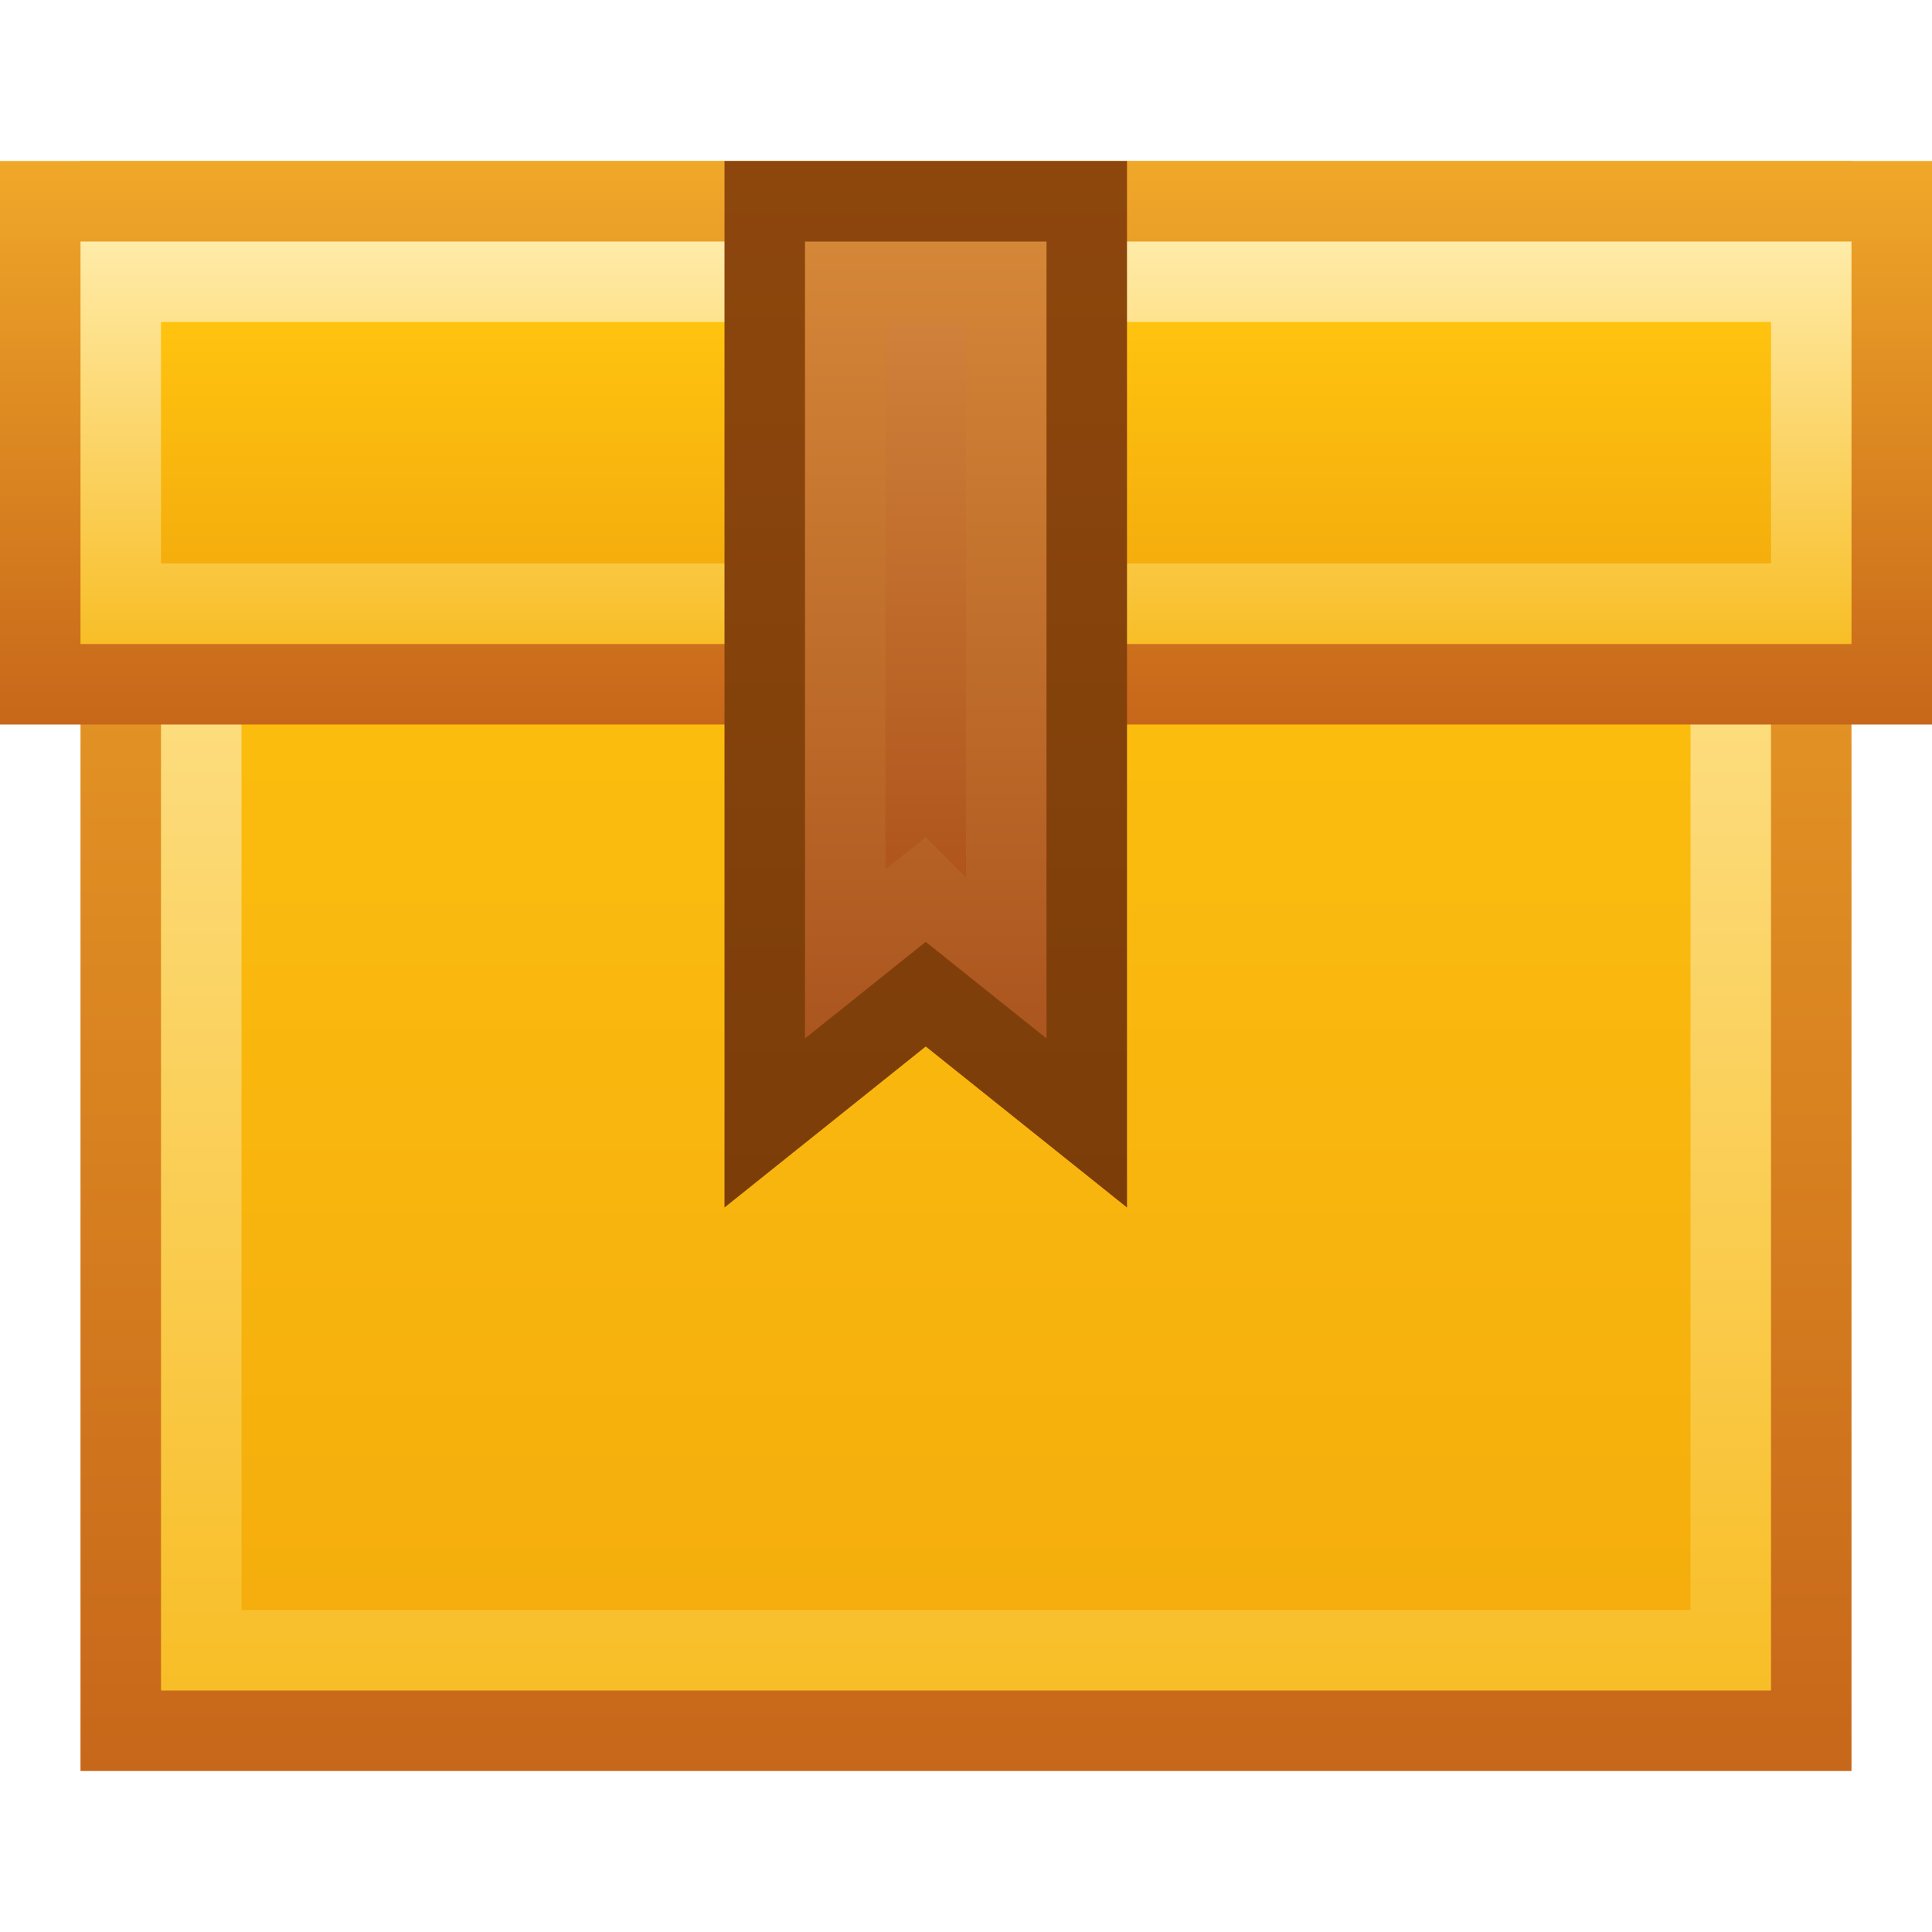
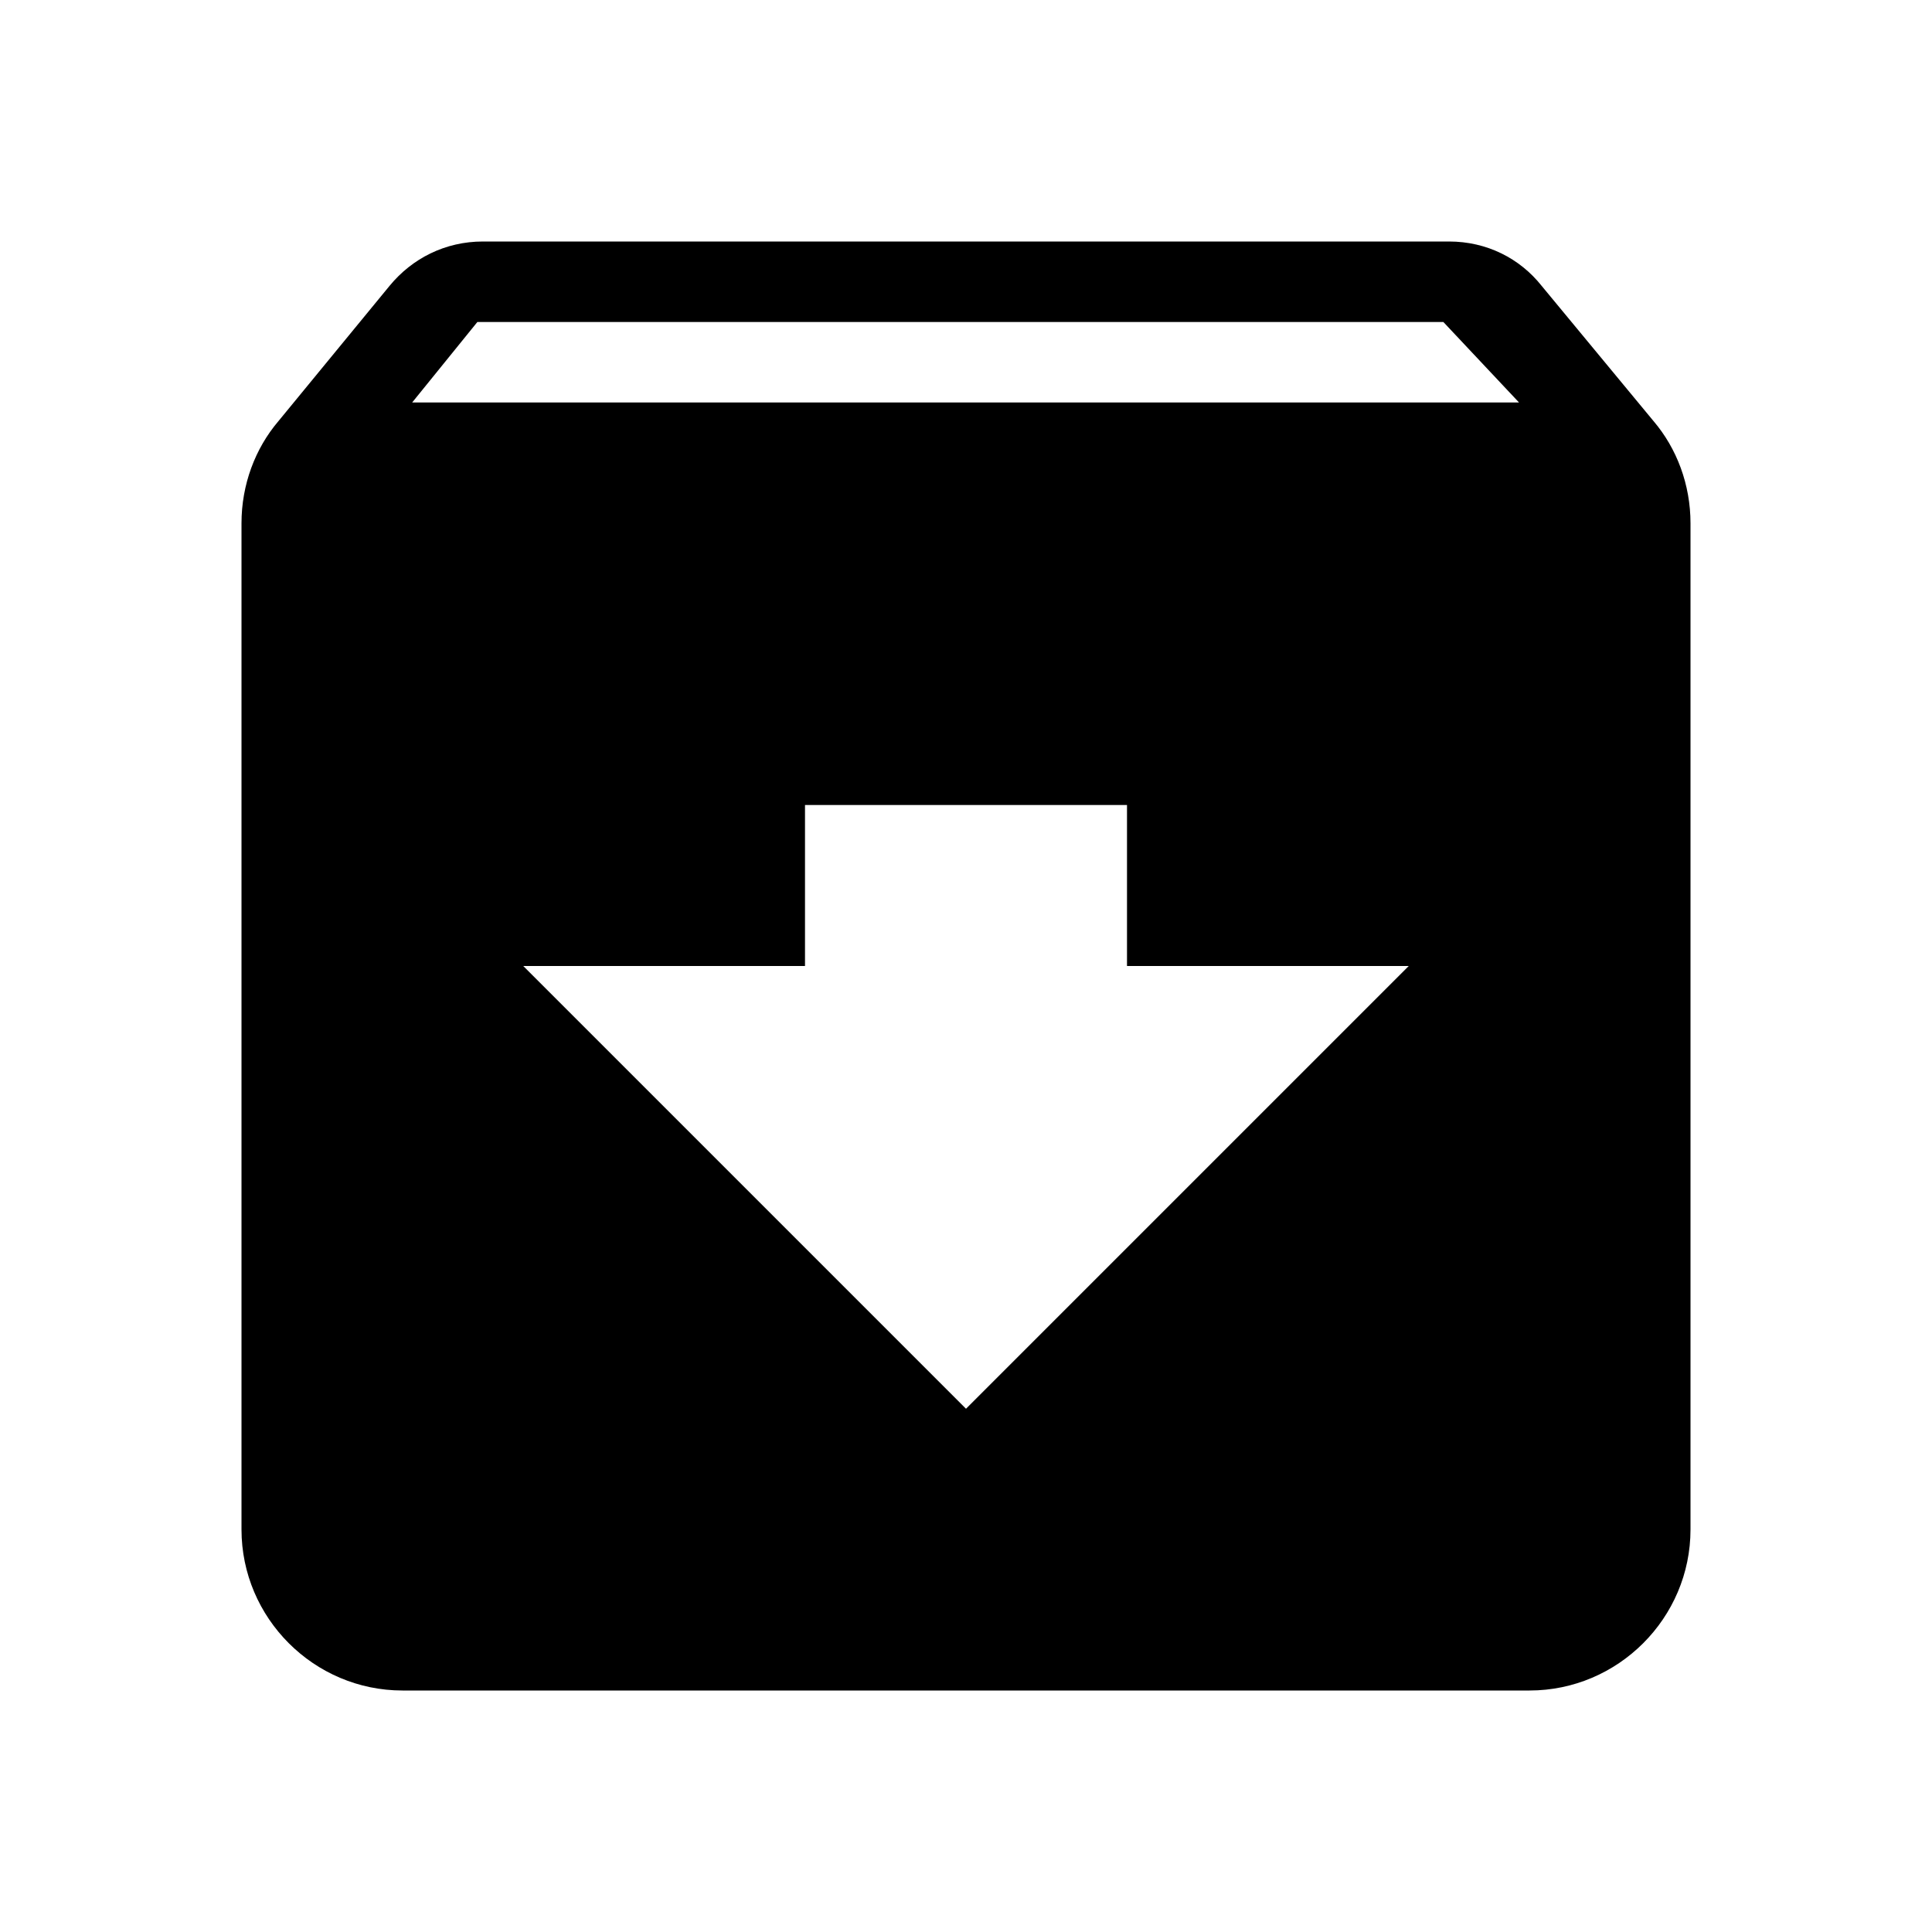
- <svg xmlns="http://www.w3.org/2000/svg" version="1.1" x="0px" y="0px" width="24px" height="24px" viewBox="0 -2 24 24" style="overflow:visible;enable-background:new 0 -2 24 24;" xml:space="preserve" preserveAspectRatio="xMinYMid meet">
-   <defs>
- </defs>
-   <linearGradient id="SVGID_1_" gradientUnits="userSpaceOnUse" x1="11.999" y1="0" x2="11.999" y2="20">
-     <stop offset="0" style="stop-color:#F0A829" />
-     <stop offset="1" style="stop-color:#C7671A" />
-   </linearGradient>
-   <rect x="1" style="fill:url(#SVGID_1_);" width="22" height="20" />
-   <linearGradient id="SVGID_2_" gradientUnits="userSpaceOnUse" x1="11.999" y1="1" x2="11.999" y2="19">
-     <stop offset="0" style="stop-color:#FFEBA8" />
-     <stop offset="1" style="stop-color:#F8BE27" />
-   </linearGradient>
-   <rect x="2" y="1" style="fill:url(#SVGID_2_);" width="20" height="18" />
-   <linearGradient id="SVGID_3_" gradientUnits="userSpaceOnUse" x1="11.999" y1="2" x2="11.999" y2="18">
-     <stop offset="0" style="stop-color:#FFC30F" />
-     <stop offset="1" style="stop-color:#F5AE0D" />
-   </linearGradient>
-   <rect x="3" y="2" style="fill:url(#SVGID_3_);" width="18" height="16" />
-   <linearGradient id="SVGID_4_" gradientUnits="userSpaceOnUse" x1="11.999" y1="0" x2="11.999" y2="7">
-     <stop offset="0" style="stop-color:#F0A829" />
-     <stop offset="1" style="stop-color:#C7671A" />
-   </linearGradient>
-   <rect style="fill:url(#SVGID_4_);" width="24" height="7" />
-   <linearGradient id="SVGID_5_" gradientUnits="userSpaceOnUse" x1="11.999" y1="1" x2="11.999" y2="6">
-     <stop offset="0" style="stop-color:#FFEBA8" />
-     <stop offset="1" style="stop-color:#F8BE27" />
-   </linearGradient>
-   <rect x="1" y="1" style="fill:url(#SVGID_5_);" width="22" height="5" />
-   <linearGradient id="SVGID_6_" gradientUnits="userSpaceOnUse" x1="11.999" y1="2" x2="11.999" y2="5">
-     <stop offset="0" style="stop-color:#FFC30F" />
-     <stop offset="1" style="stop-color:#F5AE0D" />
-   </linearGradient>
-   <rect x="2" y="2" style="fill:url(#SVGID_6_);" width="20" height="3" />
-   <linearGradient id="SVGID_7_" gradientUnits="userSpaceOnUse" x1="11.499" y1="0" x2="11.499" y2="13.001">
-     <stop offset="0" style="stop-color:#8D470D" />
-     <stop offset="1" style="stop-color:#7C3D09" />
-   </linearGradient>
-   <polygon style="fill:url(#SVGID_7_);" points="9,0 9,3 9,10 9,13 11.5,11 14,13 14,10 14,3 14,0 " />
-   <linearGradient id="SVGID_8_" gradientUnits="userSpaceOnUse" x1="11.499" y1="1" x2="11.499" y2="10.935">
-     <stop offset="0" style="stop-color:#D58738" />
-     <stop offset="1" style="stop-color:#AB551F" />
-   </linearGradient>
-   <polygon style="fill:url(#SVGID_8_);" points="10,1 10,4 10,7.9 10,10.9 11.5,9.7 13,10.9 13,7.9 13,4 13,1 " />
-   <linearGradient id="SVGID_9_" gradientUnits="userSpaceOnUse" x1="11.5" y1="2" x2="11.5" y2="8.871">
-     <stop offset="0" style="stop-color:#D0813A" />
-     <stop offset="1" style="stop-color:#AF551D" />
-   </linearGradient>
-   <polygon style="fill:url(#SVGID_9_);" points="11,2 11,5 11,5.8 11,8.8 11.5,8.4 12,8.9 12,5.9 12,5 12,2 " />
+ <svg xmlns="http://www.w3.org/2000/svg" fill="#000000" height="24" viewBox="0 0 24 24" width="24">
+   <path d="M20.54 5.23l-1.39-1.68C18.88 3.21 18.47 3 18 3H6c-.47 0-.88.21-1.16.55L3.46 5.23C3.17 5.57 3 6.02 3 6.5V19c0 1.1.9 2 2 2h14c1.1 0 2-.9 2-2V6.5c0-.48-.17-.93-.46-1.27zM12 17.5L6.5 12H10v-2h4v2h3.5L12 17.5zM5.12 5l.81-1h12l.94 1H5.12z" />
+   <path d="M0 0h24v24H0z" fill="none" />
</svg>
